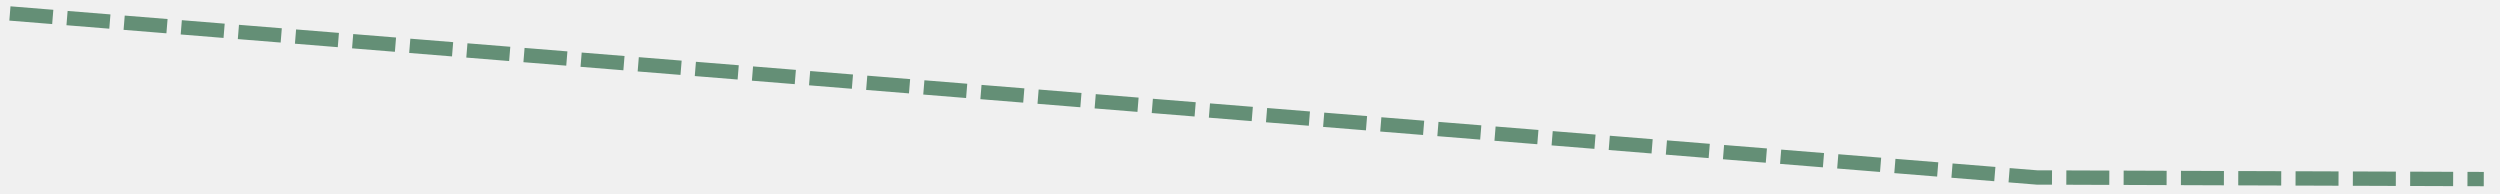
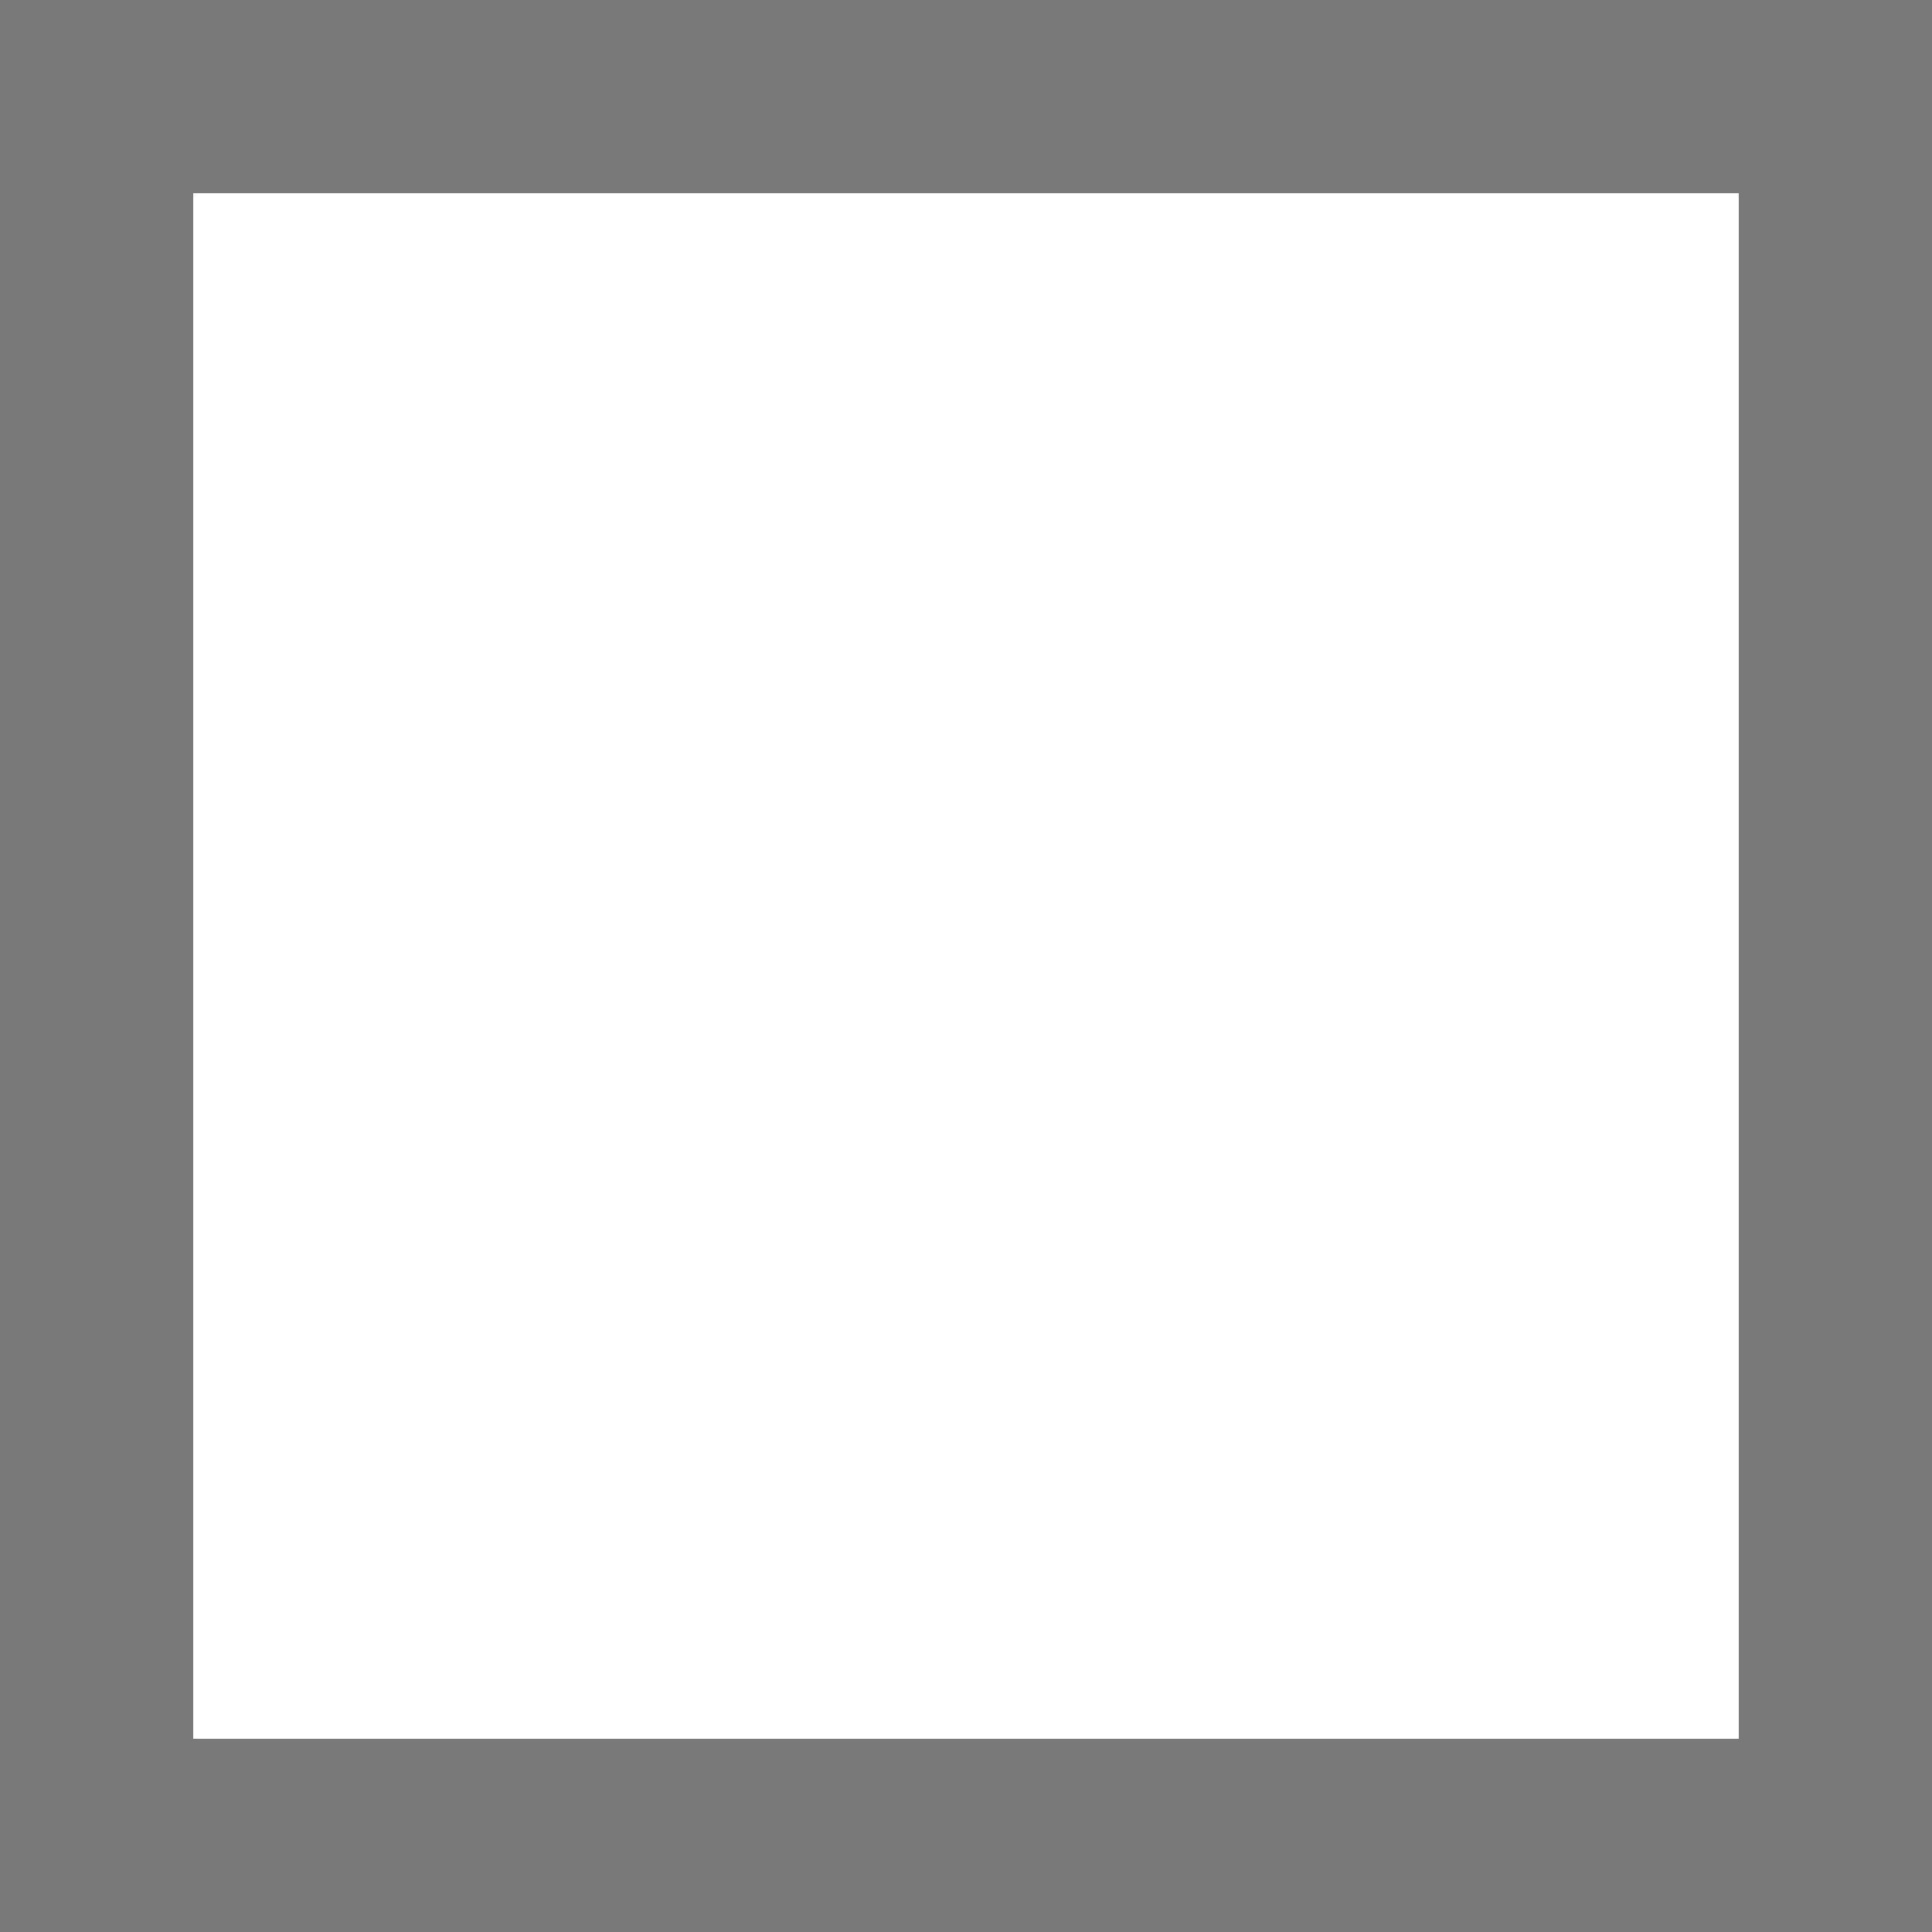
- <svg xmlns="http://www.w3.org/2000/svg" version="1.1" width="349px" height="27px">
-   <g transform="matrix(1 0 0 1 -42 -786 )">
-     <path d="M 0.384 0.879  L 283.357 23.775  L 345.736 24  " stroke-width="2" stroke-dasharray="6,2" stroke="#648f76" fill="none" transform="matrix(1 0 0 1 43 787 )" />
-   </g>
+ <svg xmlns="http://www.w3.org/2000/svg" version="1.1" width="10px" height="10px" viewBox="684 383  10 10">
+   <path d="M 684.5 383.5  L 693.5 383.5  L 693.5 392.5  L 684.5 392.5  L 684.5 383.5  Z " fill-rule="nonzero" fill="#ffffff" stroke="none" />
+   <path d="M 684.5 383.5  L 693.5 383.5  L 693.5 392.5  L 684.5 392.5  L 684.5 383.5  Z " stroke-width="1" stroke="#797979" fill="none" />
</svg>
